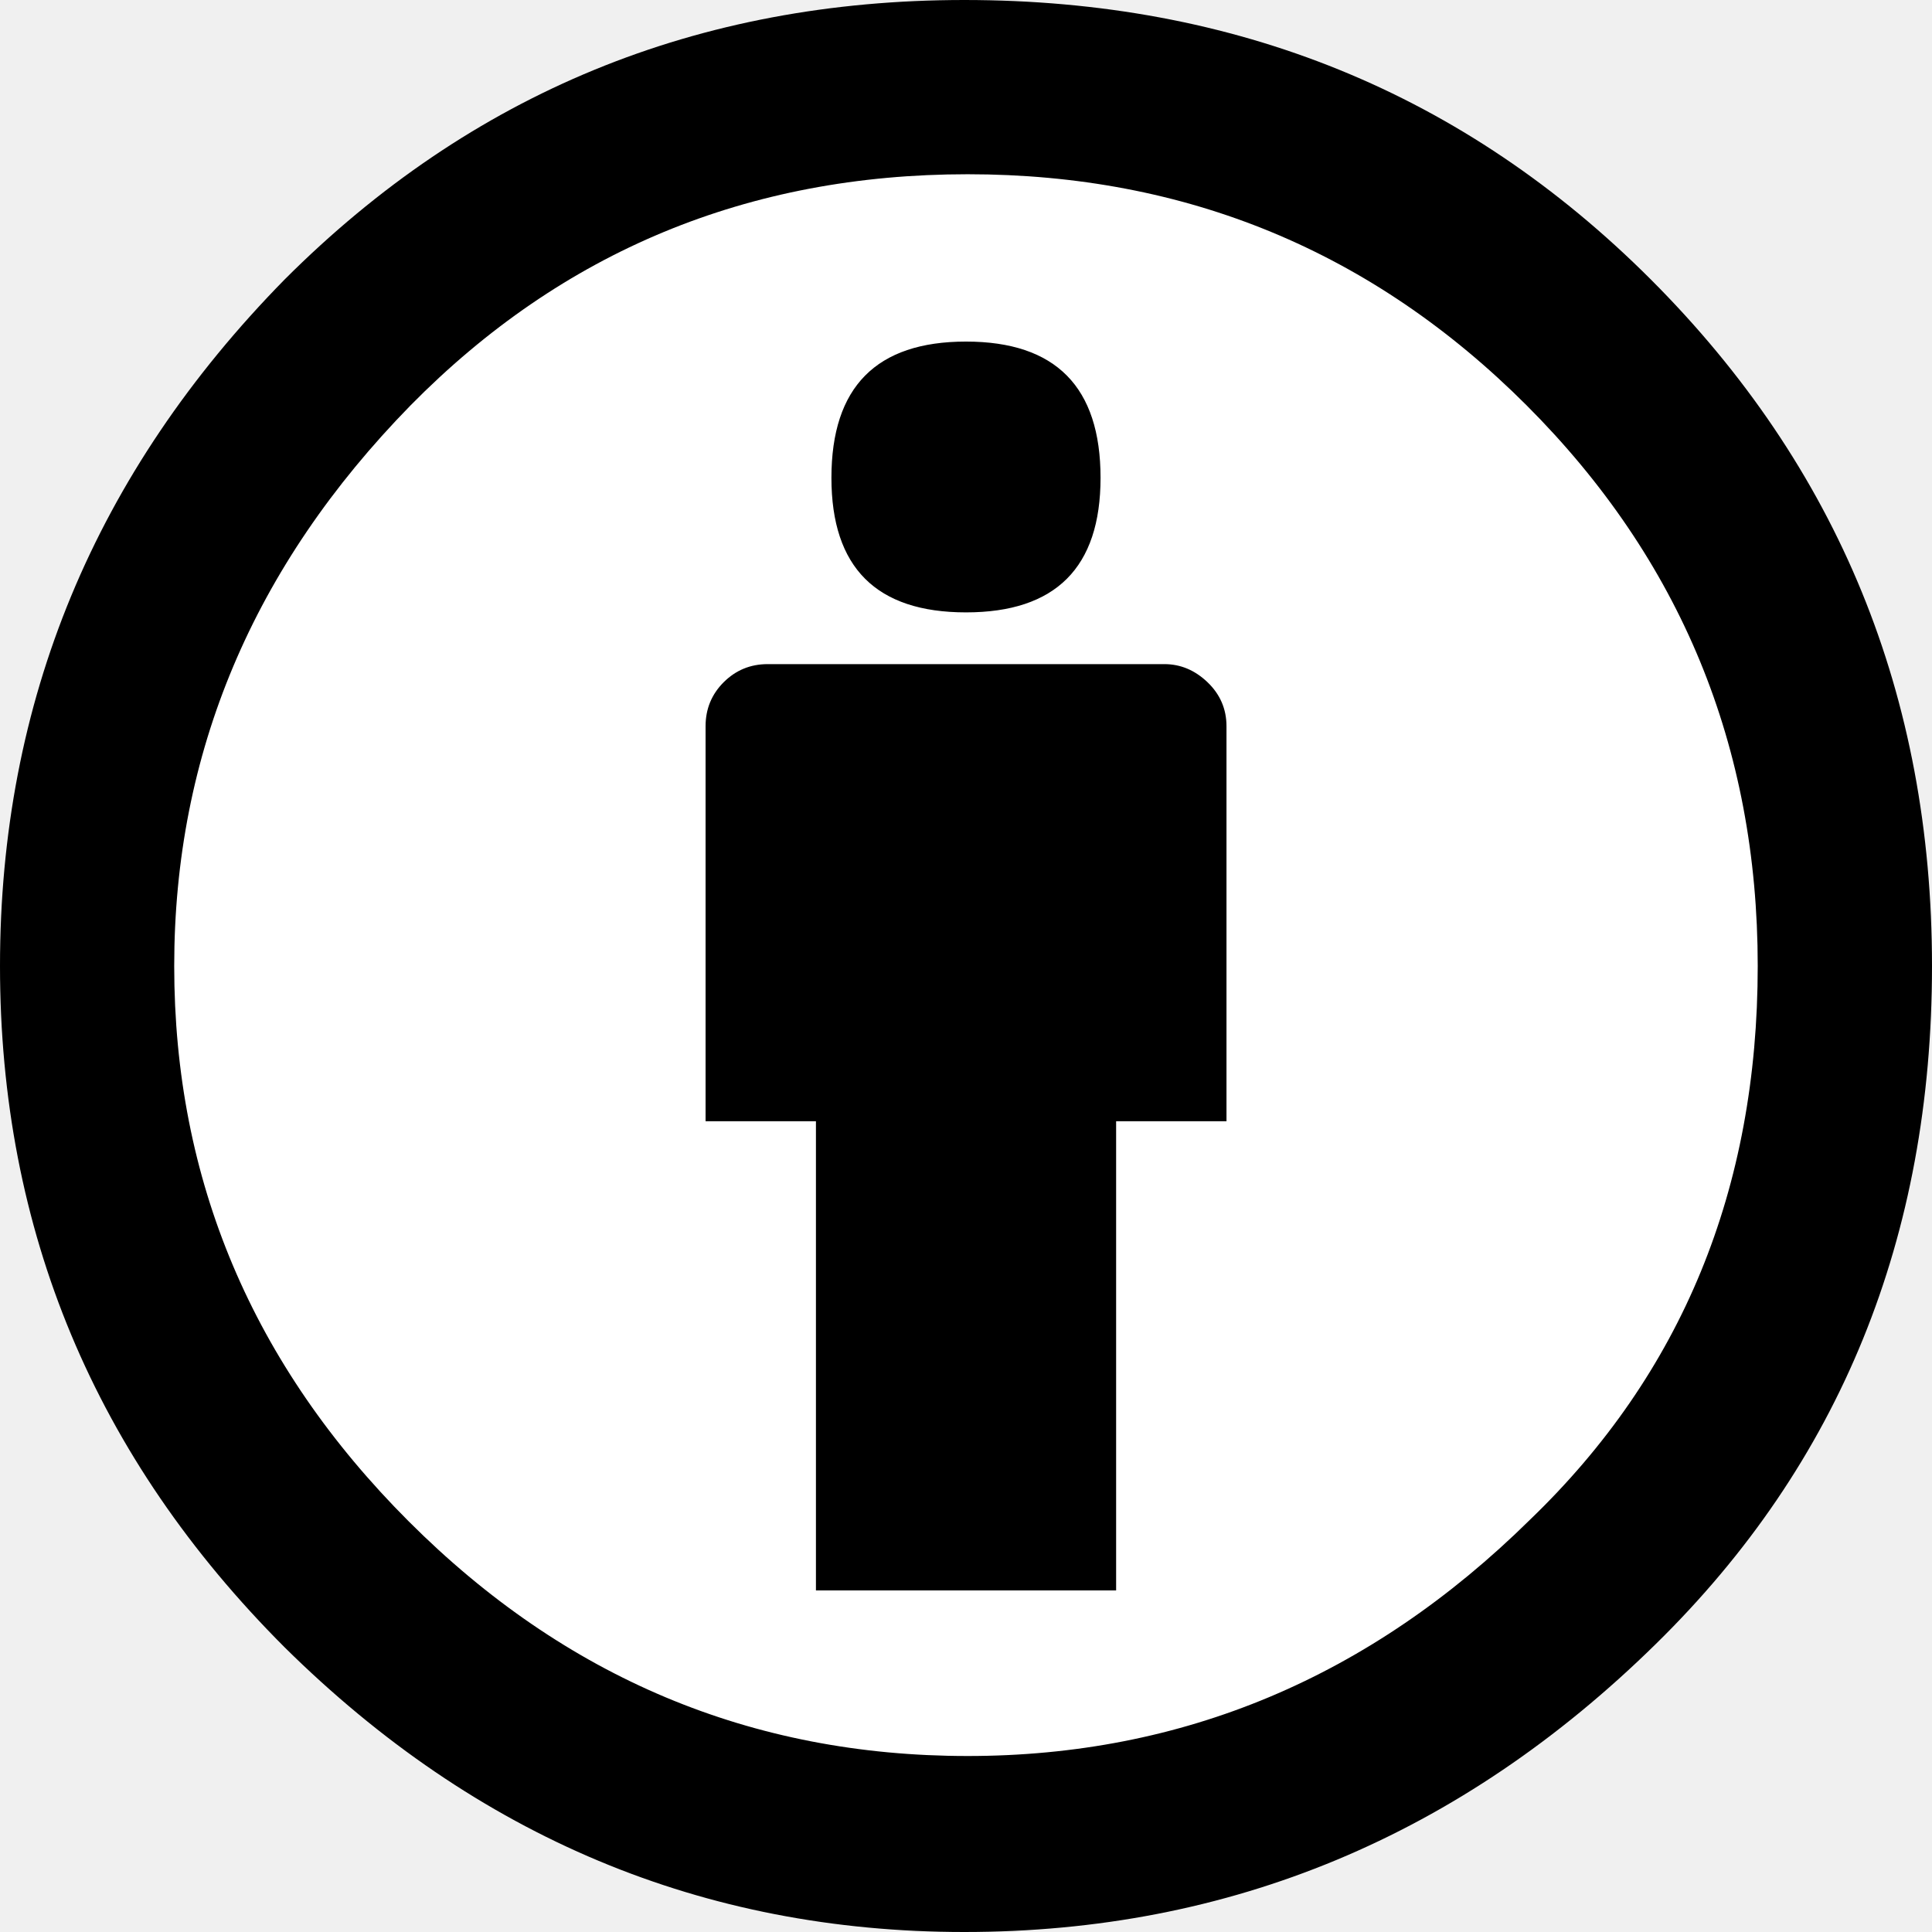
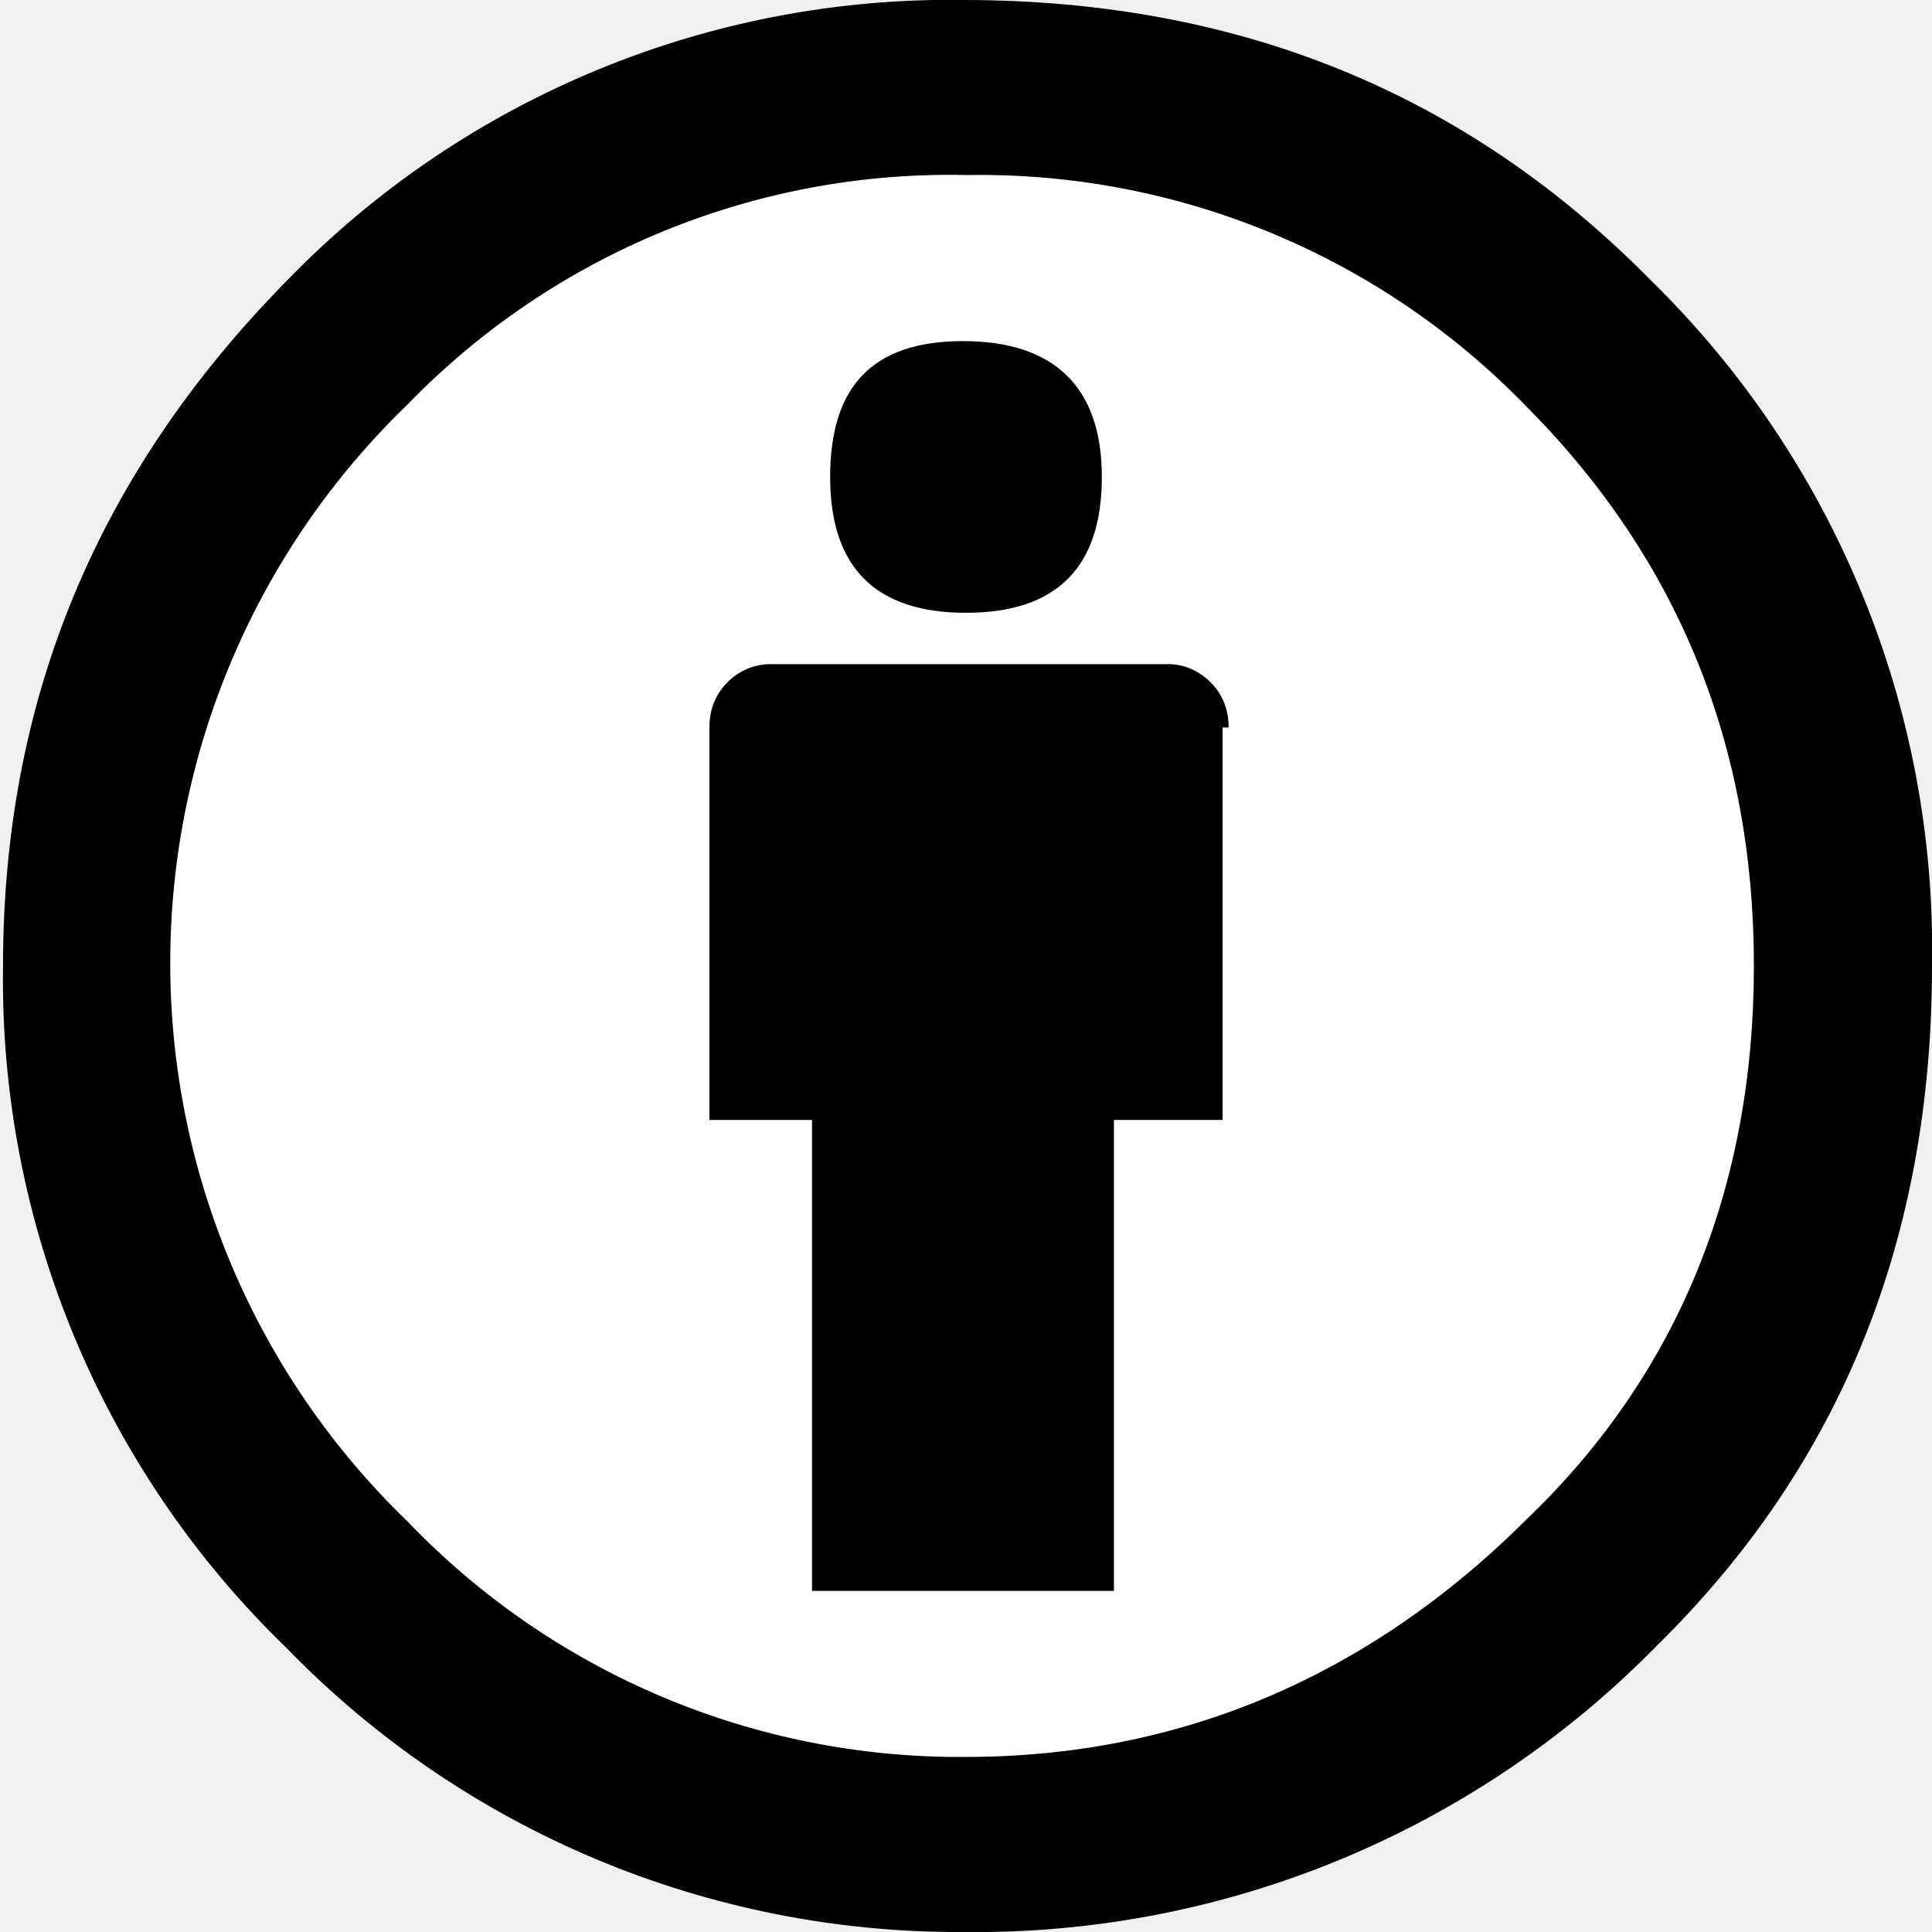
- <svg xmlns="http://www.w3.org/2000/svg" width="64px" height="64px" enable-background="new 5.5 -3.5 64 64" version="1.0" viewBox="5.5 -3.5 64 64">
-   <circle cx="37.637" cy="28.806" r="28.276" fill="#fff" />
-   <path d="m37.443-3.5c8.988 0 16.57 3.085 22.742 9.257 6.208 6.21 9.315 13.791 9.315 22.743 0 8.991-3.049 16.476-9.145 22.456-6.476 6.363-14.113 9.544-22.912 9.544-8.649 0-16.153-3.144-22.514-9.43-6.285-6.286-9.429-13.808-9.429-22.57 0-8.761 3.144-16.342 9.429-22.742 6.172-6.173 13.675-9.258 22.514-9.258zm0.114 5.772c-7.276 0-13.428 2.553-18.457 7.657-5.22 5.334-7.829 11.525-7.829 18.572 0 7.086 2.59 13.22 7.77 18.398 5.181 5.182 11.352 7.771 18.514 7.771 7.123 0 13.334-2.607 18.629-7.828 5.029-4.838 7.543-10.952 7.543-18.343 0-7.276-2.553-13.465-7.656-18.571-5.104-5.104-11.276-7.656-18.514-7.656zm8.572 18.285v13.085h-3.656v15.542h-9.944v-15.541h-3.656v-13.086c0-0.572 0.2-1.057 0.599-1.457 0.401-0.399 0.887-0.6 1.457-0.6h13.144c0.533 0 1.01 0.2 1.428 0.6 0.417 0.4 0.628 0.886 0.628 1.457zm-13.087-8.228c0-3.008 1.485-4.514 4.458-4.514s4.457 1.504 4.457 4.514c0 2.971-1.486 4.457-4.457 4.457s-4.458-1.486-4.458-4.457z" />
+ <svg xmlns="http://www.w3.org/2000/svg" version="1" viewBox="5.5 -3.5 64 64">
+   <circle cx="37.6" cy="28.8" r="28.3" fill="#fff" />
+   <path d="M37.4-3.5c9 0 16.6 3 22.8 9.3a31 31 0 0 1 9.3 22.7c0 9-3 16.5-9.1 22.5a31.6 31.6 0 0 1-23 9.5A31 31 0 0 1 15 51.1a30.8 30.8 0 0 1-9.4-22.6c0-8.8 3.1-16.3 9.4-22.7a30.6 30.6 0 0 1 22.5-9.3zm.2 5.8A25 25 0 0 0 19 9.9a25.7 25.7 0 0 0 0 37 25.3 25.3 0 0 0 18.5 7.8c7 0 13.3-2.6 18.6-7.9 5-4.8 7.5-11 7.5-18.3 0-7.3-2.5-13.5-7.6-18.6a25.2 25.2 0 0 0-18.5-7.6zM46 20.6v13h-3.6v15.6h-10V33.6H29v-13c0-.6.2-1.1.6-1.5a2 2 0 0 1 1.4-.6h13.2c.5 0 1 .2 1.4.6.4.4.6.9.6 1.5zm-13-8.3c0-3 1.4-4.5 4.4-4.5S42 9.3 42 12.3s-1.5 4.5-4.5 4.5-4.5-1.5-4.5-4.5z" />
</svg>
